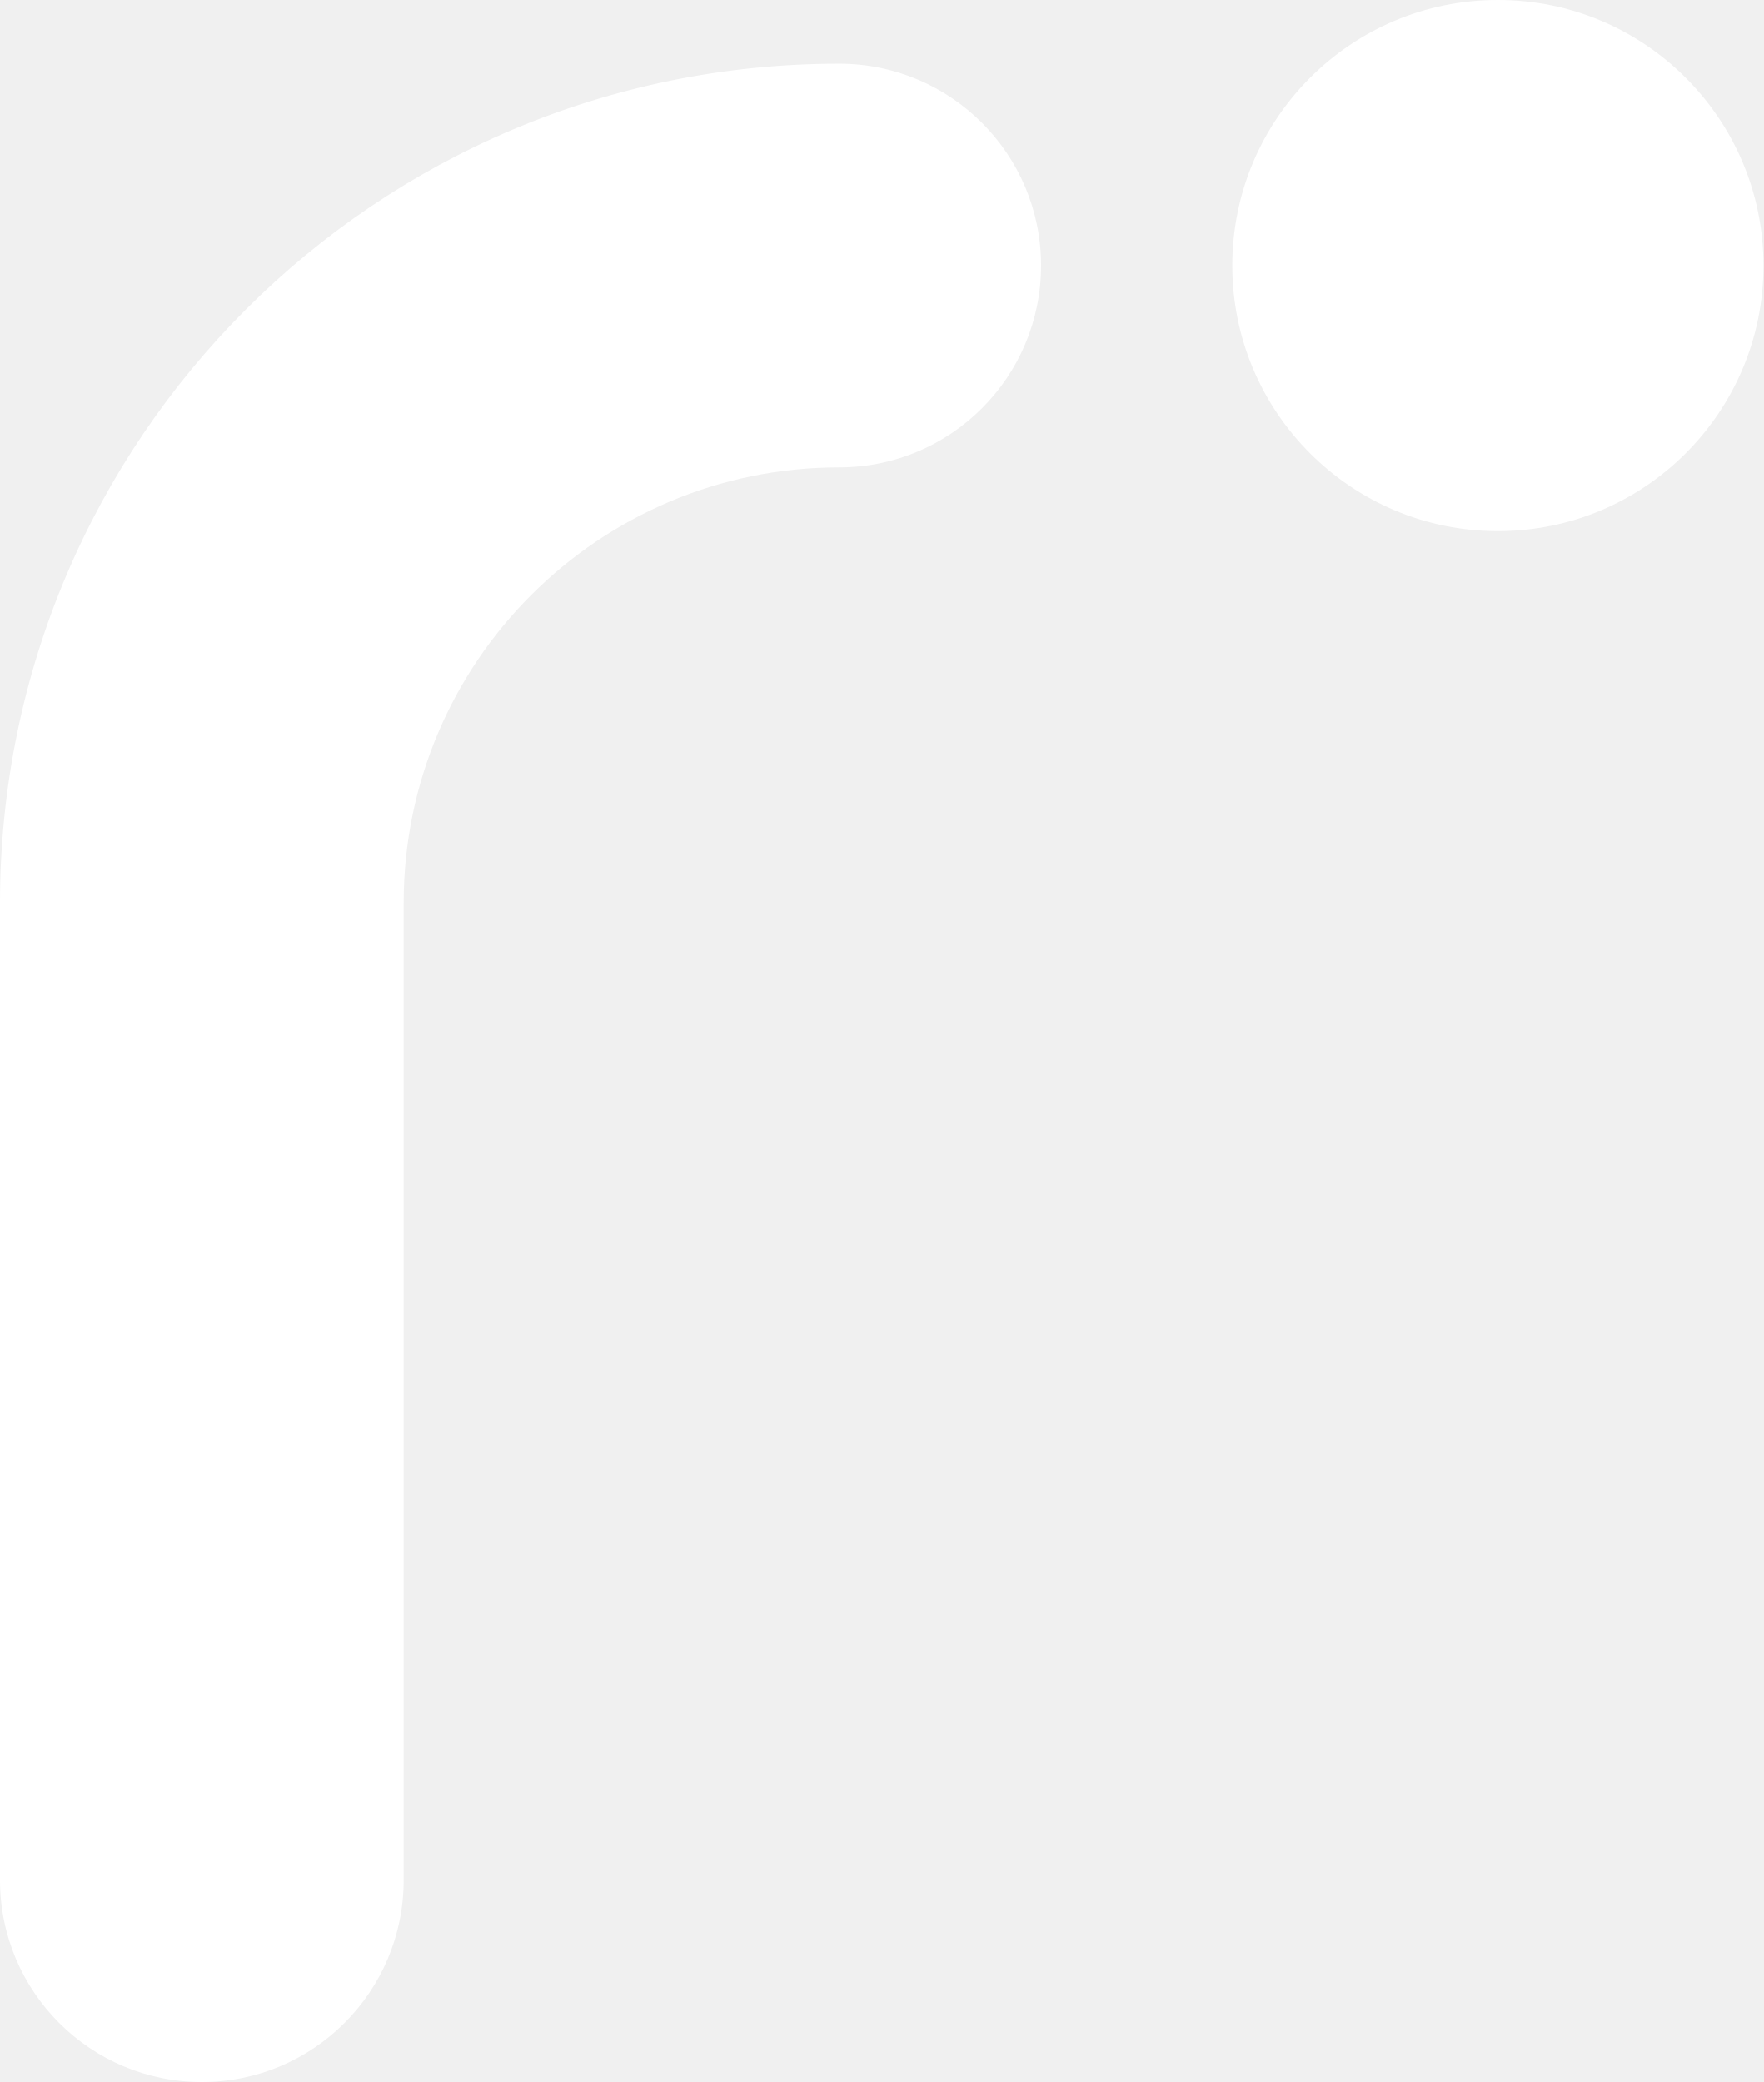
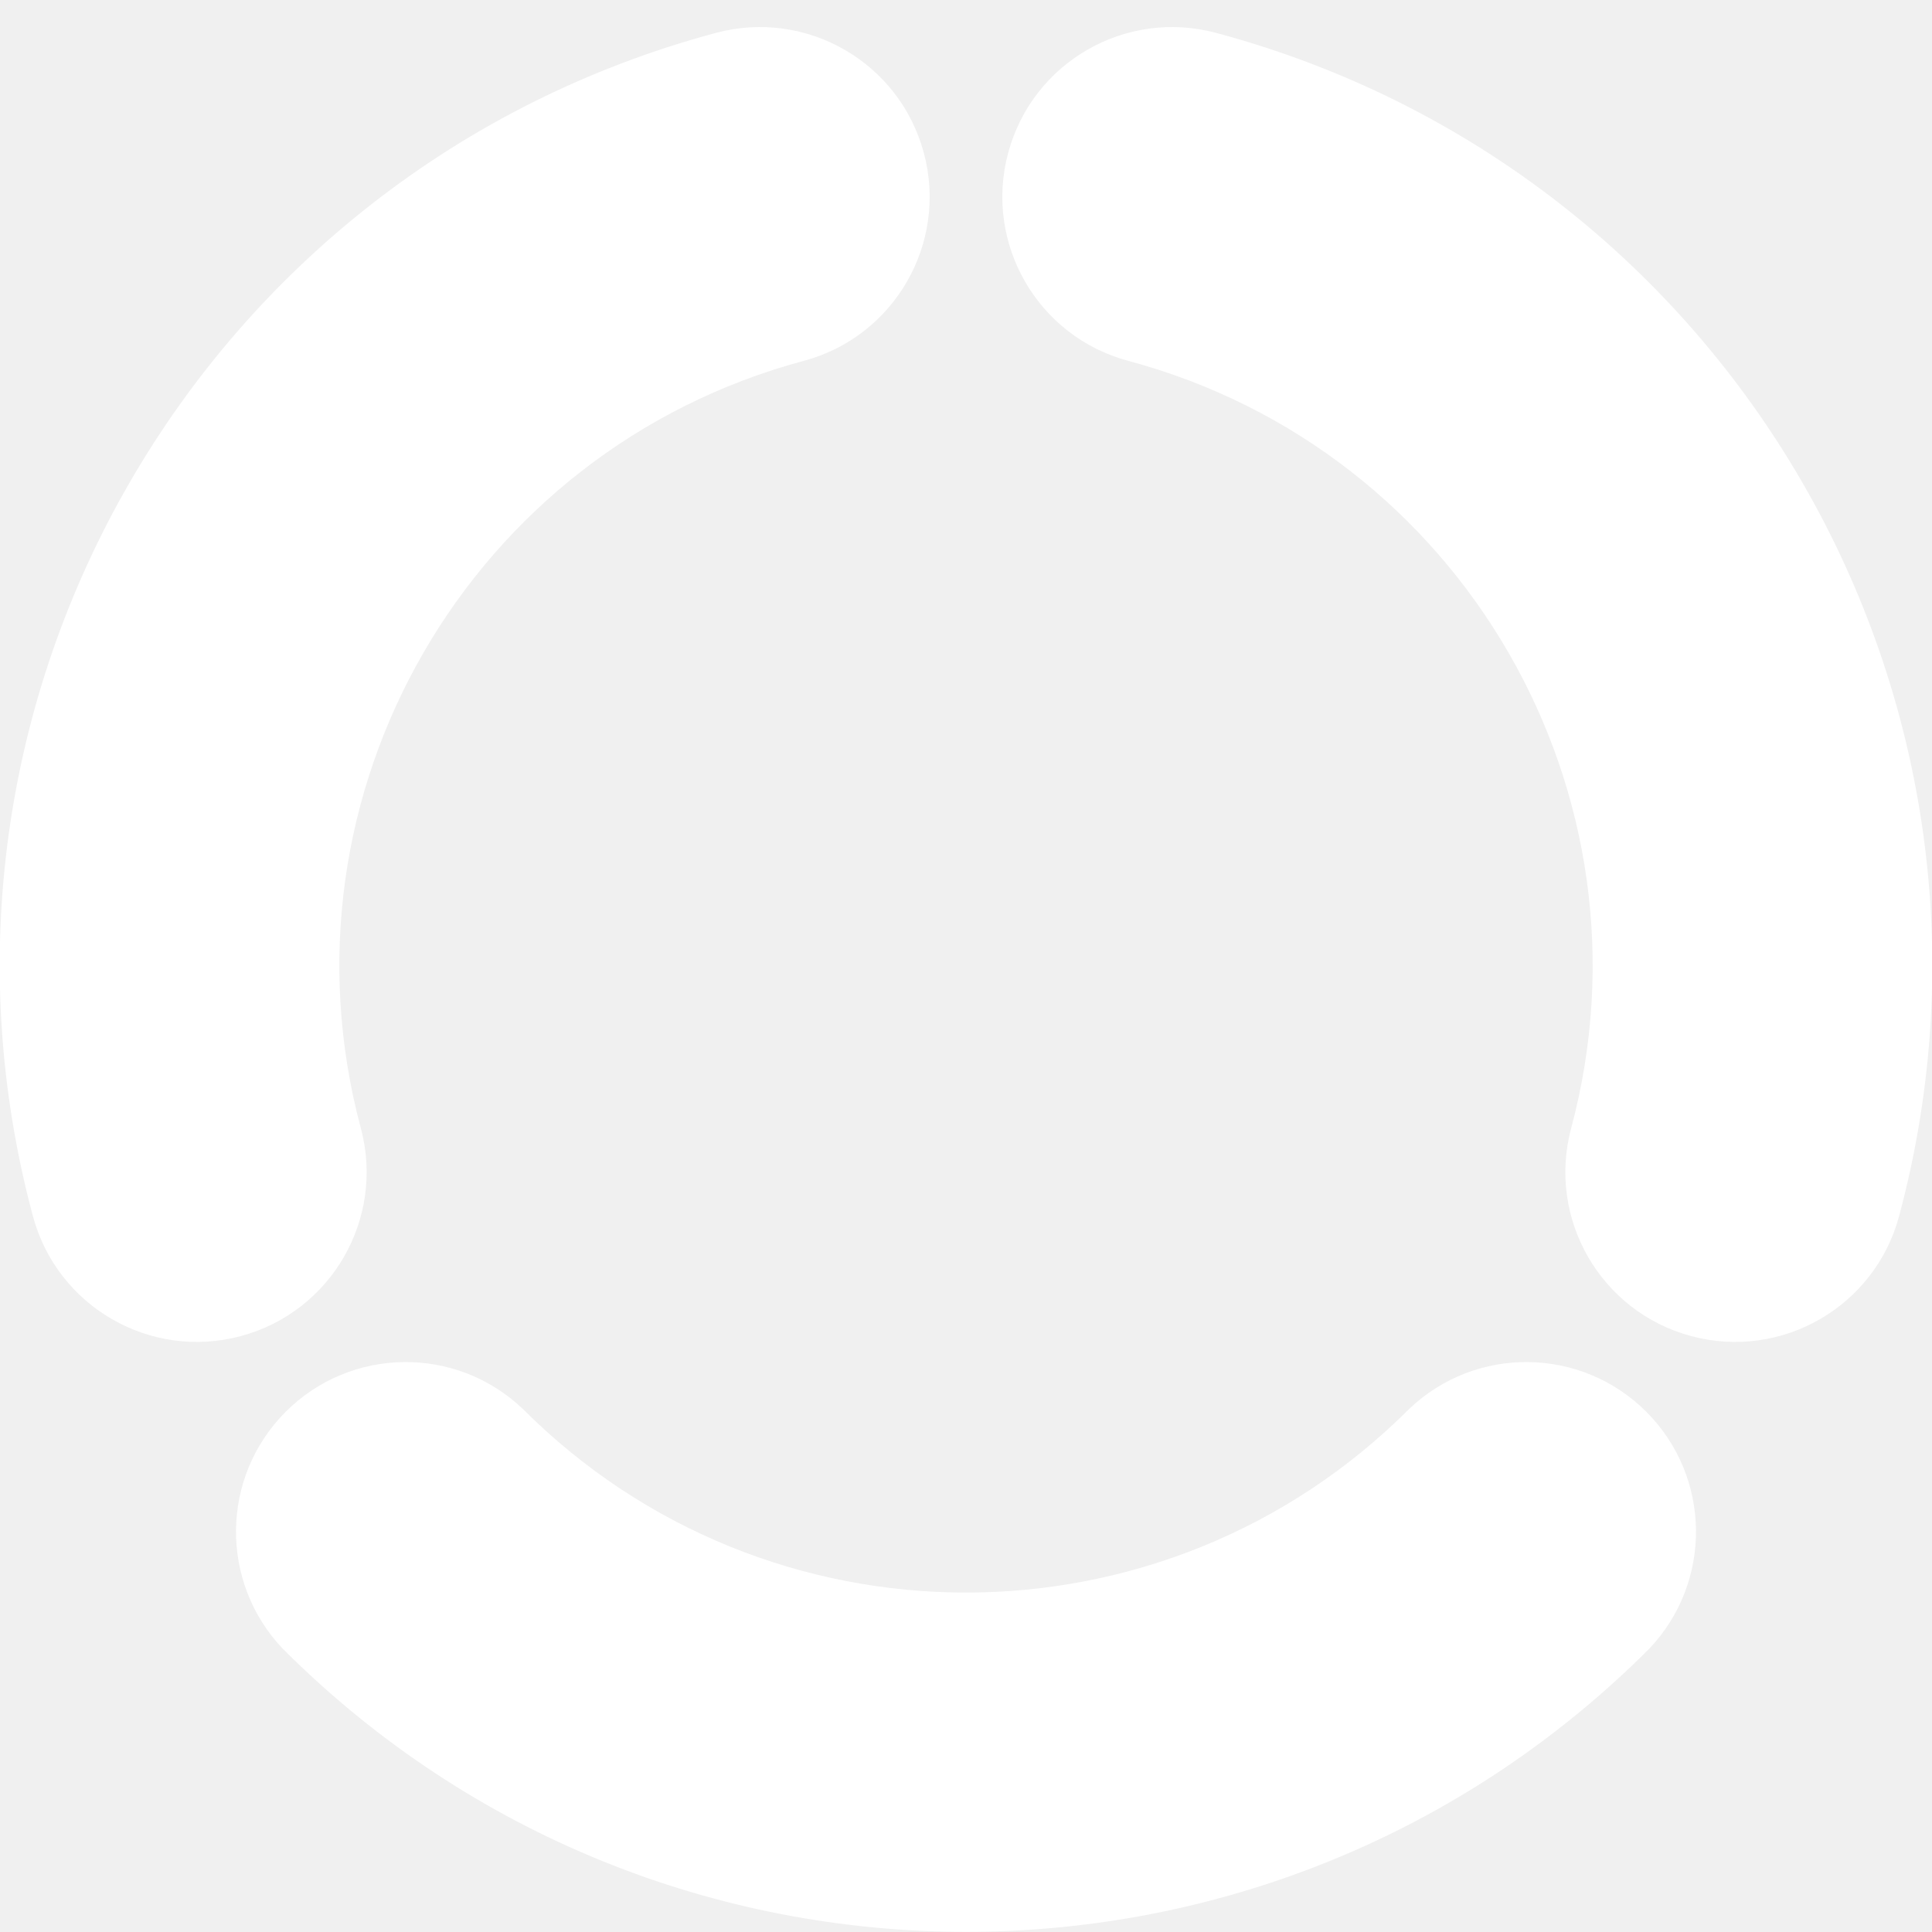
- <svg xmlns="http://www.w3.org/2000/svg" viewBox="14.25 9.75 41.5 49" role="img" aria-label="Relay">
-   <path fill="#ffffff" d="M14.25 54V31A19.75 19.75 0 0 1 34 11.25A4.75 4.75 0 0 1 34 20.75A10.25 10.25 0 0 0 23.75 31V54A4.75 4.75 0 0 1 14.25 54Z" />
-   <circle fill="#ffffff" cx="49.5" cy="16" r="6.25" />
+ <svg xmlns="http://www.w3.org/2000/svg" viewBox="0 0 74 74" role="img" aria-label="Relay">
+   <path fill="#ffffff" d="M46.58 1.26A37 37 0 0 1 72.74 46.58A6.5 6.5 0 0 1 60.18 43.21A24 24 0 0 0 43.21 13.82A6.5 6.5 0 0 1 46.58 1.26Z" />
+   <path fill="#ffffff" d="M63.16 63.16A37 37 0 0 1 10.84 63.16A6.5 6.5 0 0 1 20.03 53.97A24 24 0 0 0 53.97 53.97A6.5 6.5 0 0 1 63.16 63.16Z" />
+   <path fill="#ffffff" d="M1.26 46.58A37 37 0 0 1 27.42 1.26A6.5 6.5 0 0 1 30.79 13.82A24 24 0 0 0 13.82 43.21A6.5 6.5 0 0 1 1.26 46.58Z" />
</svg>
